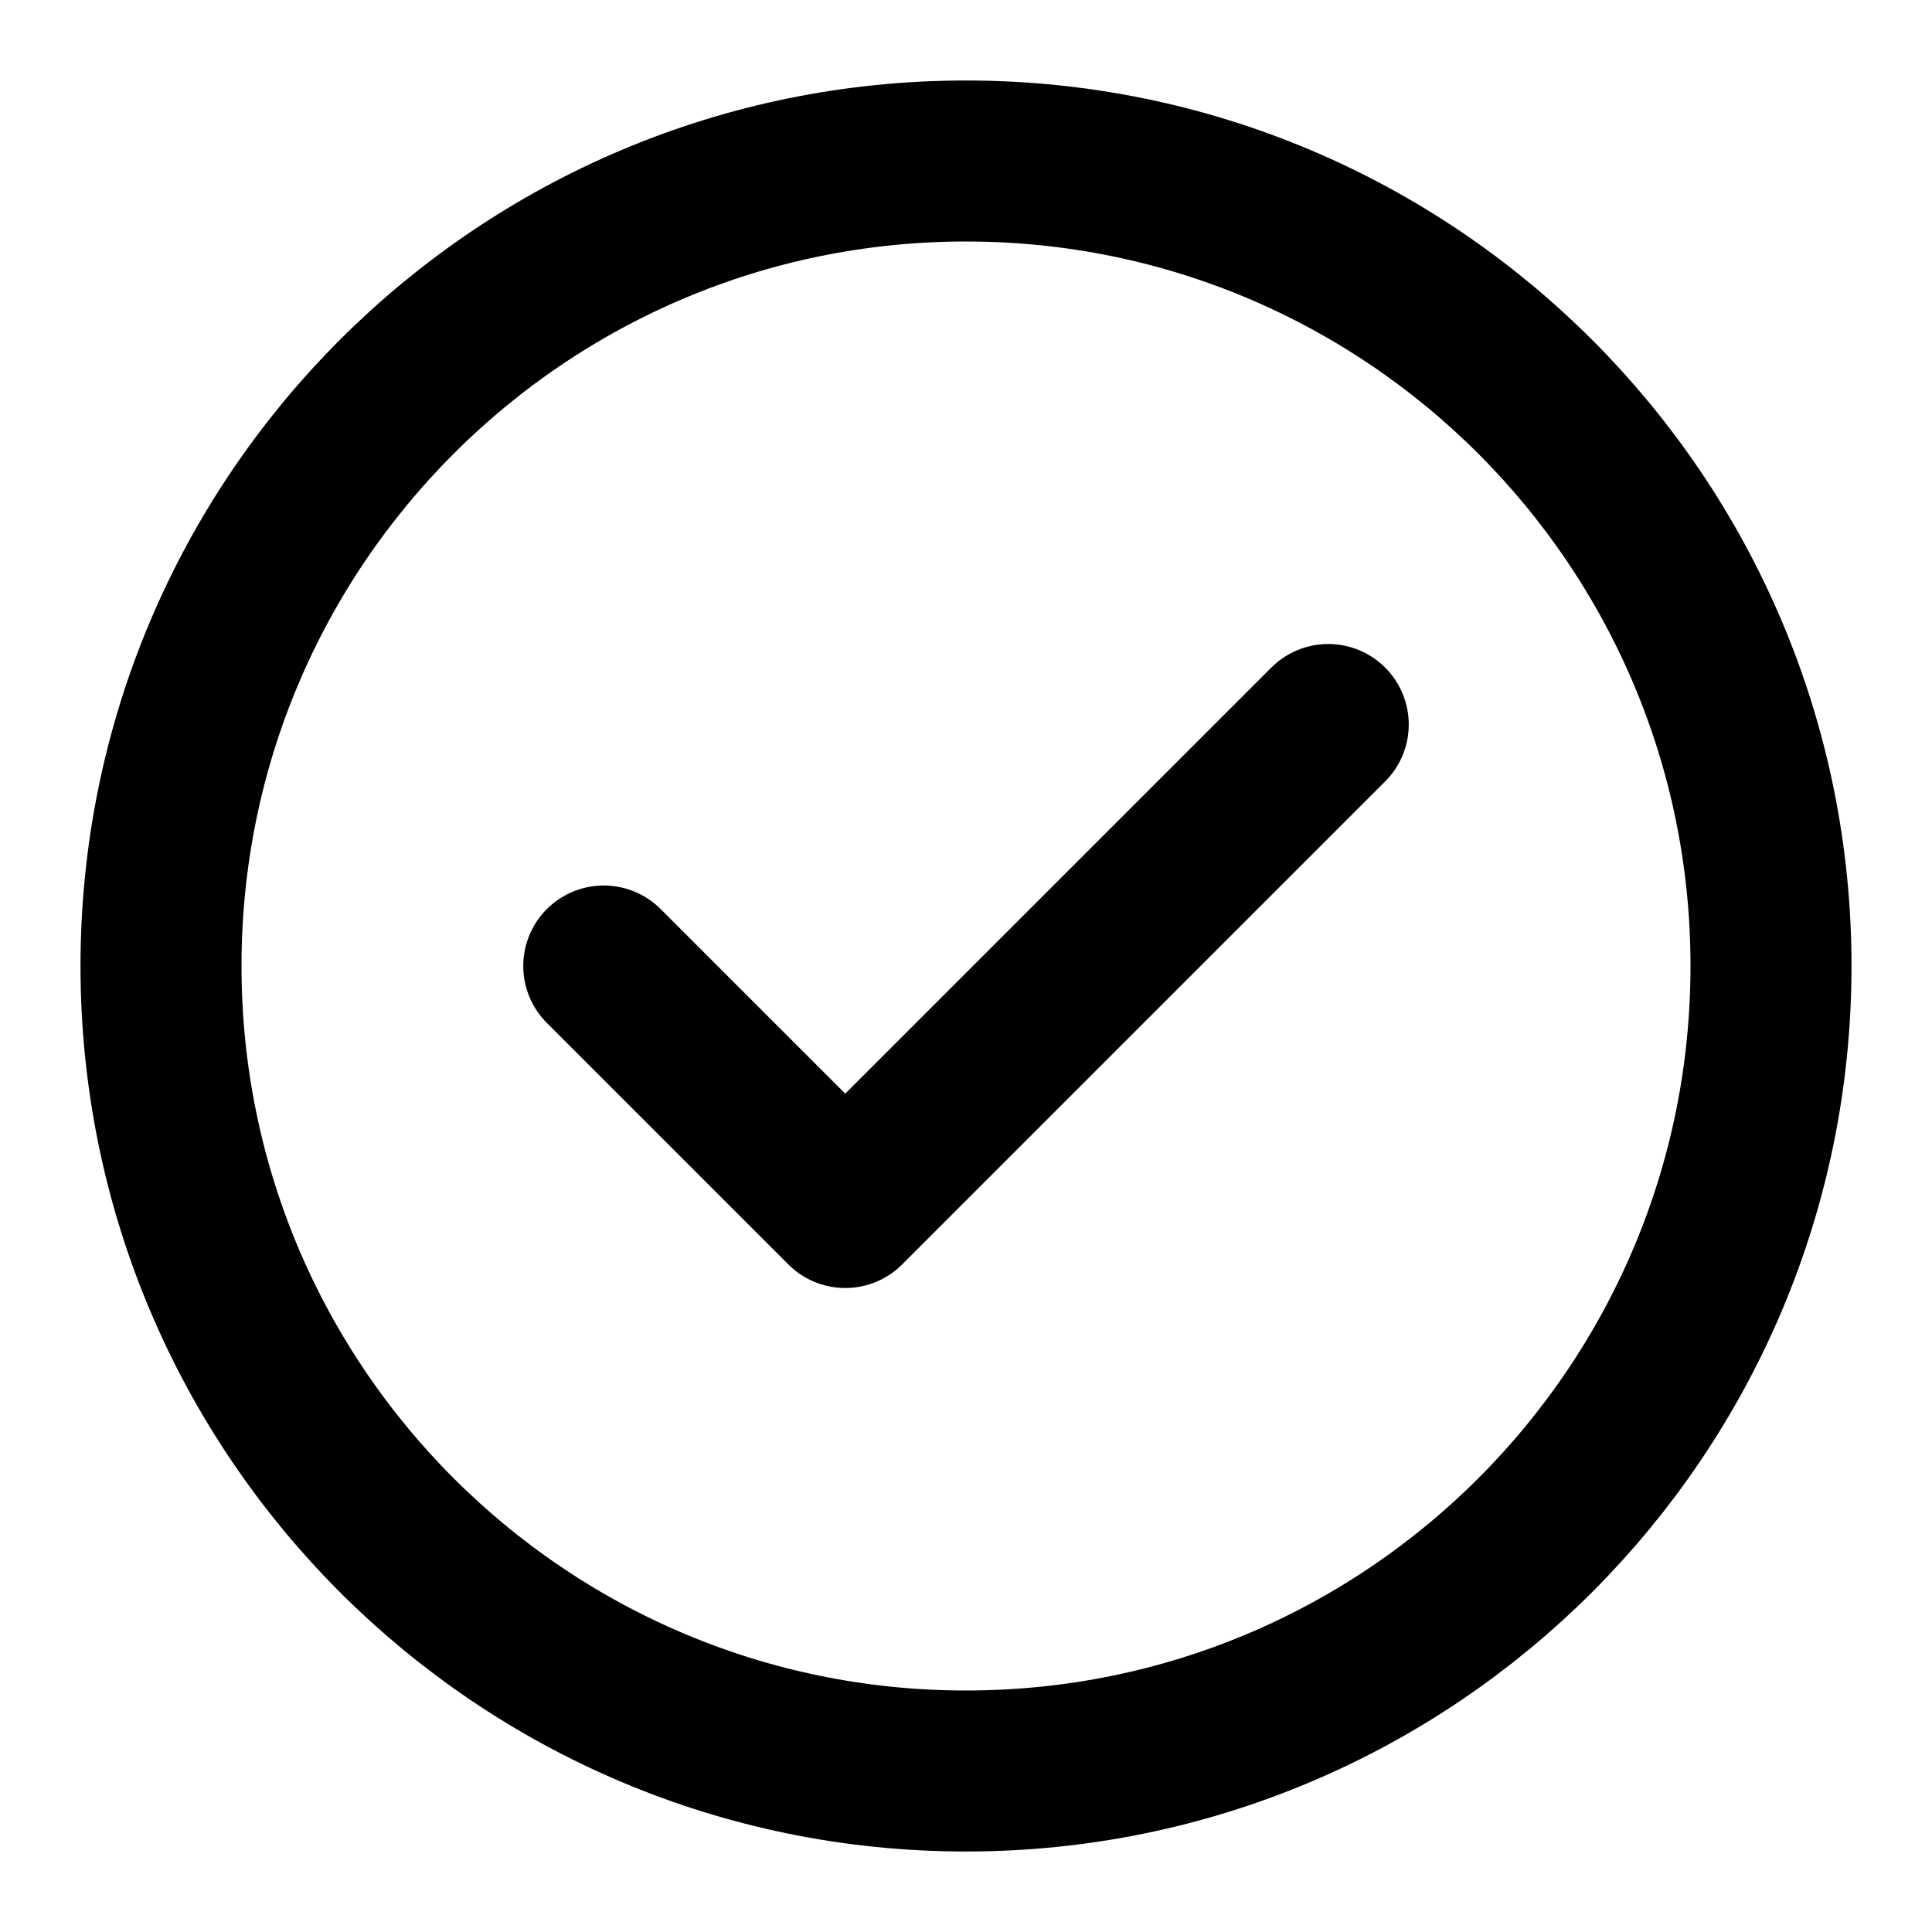
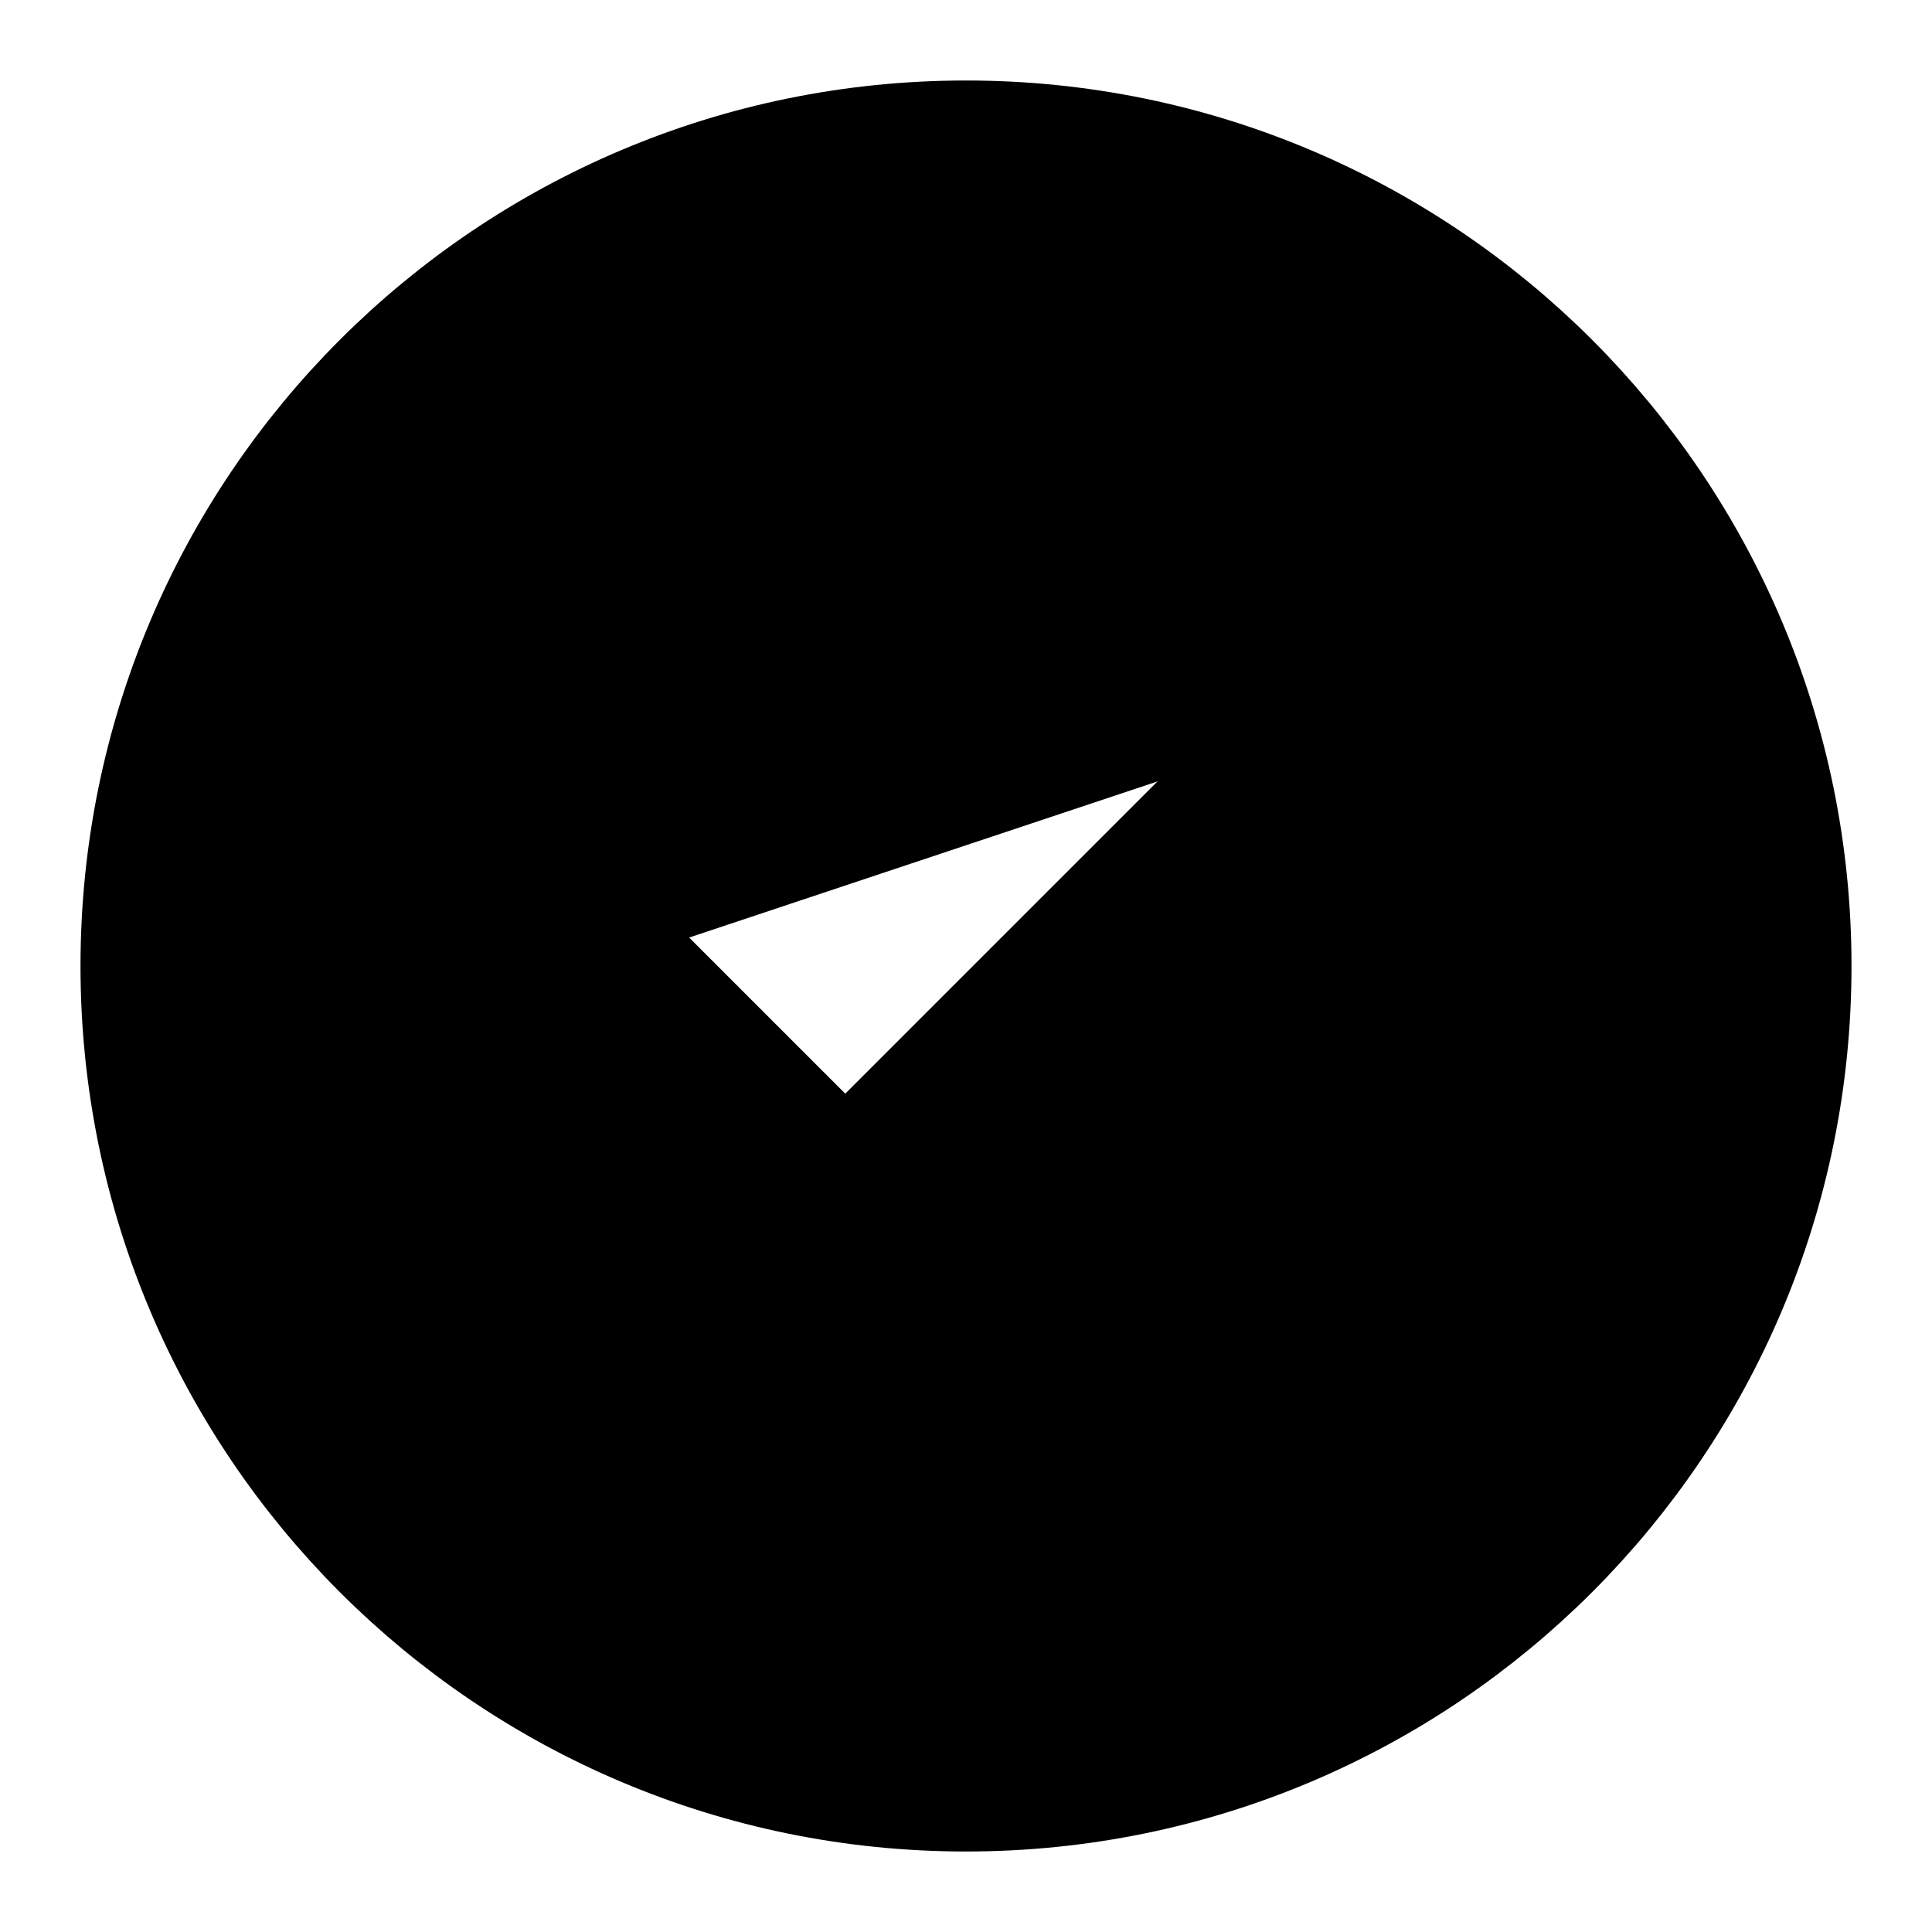
- <svg xmlns="http://www.w3.org/2000/svg" width="24" height="24" viewBox="0 0 24 24" fill="none">
+ <svg xmlns="http://www.w3.org/2000/svg" width="24" height="24" viewBox="0 0 24 24" fill="currentColor">
  <path d="M7.5 12L10.5 15L16.5 9M22 12C22 17.523 17.523 22 12 22C6.477 22 2 17.523 2 12C2 6.477 6.477 2 12 2C17.523 2 22 6.477 22 12Z" stroke="black" stroke-width="2" stroke-linecap="round" stroke-linejoin="round" />
</svg>
